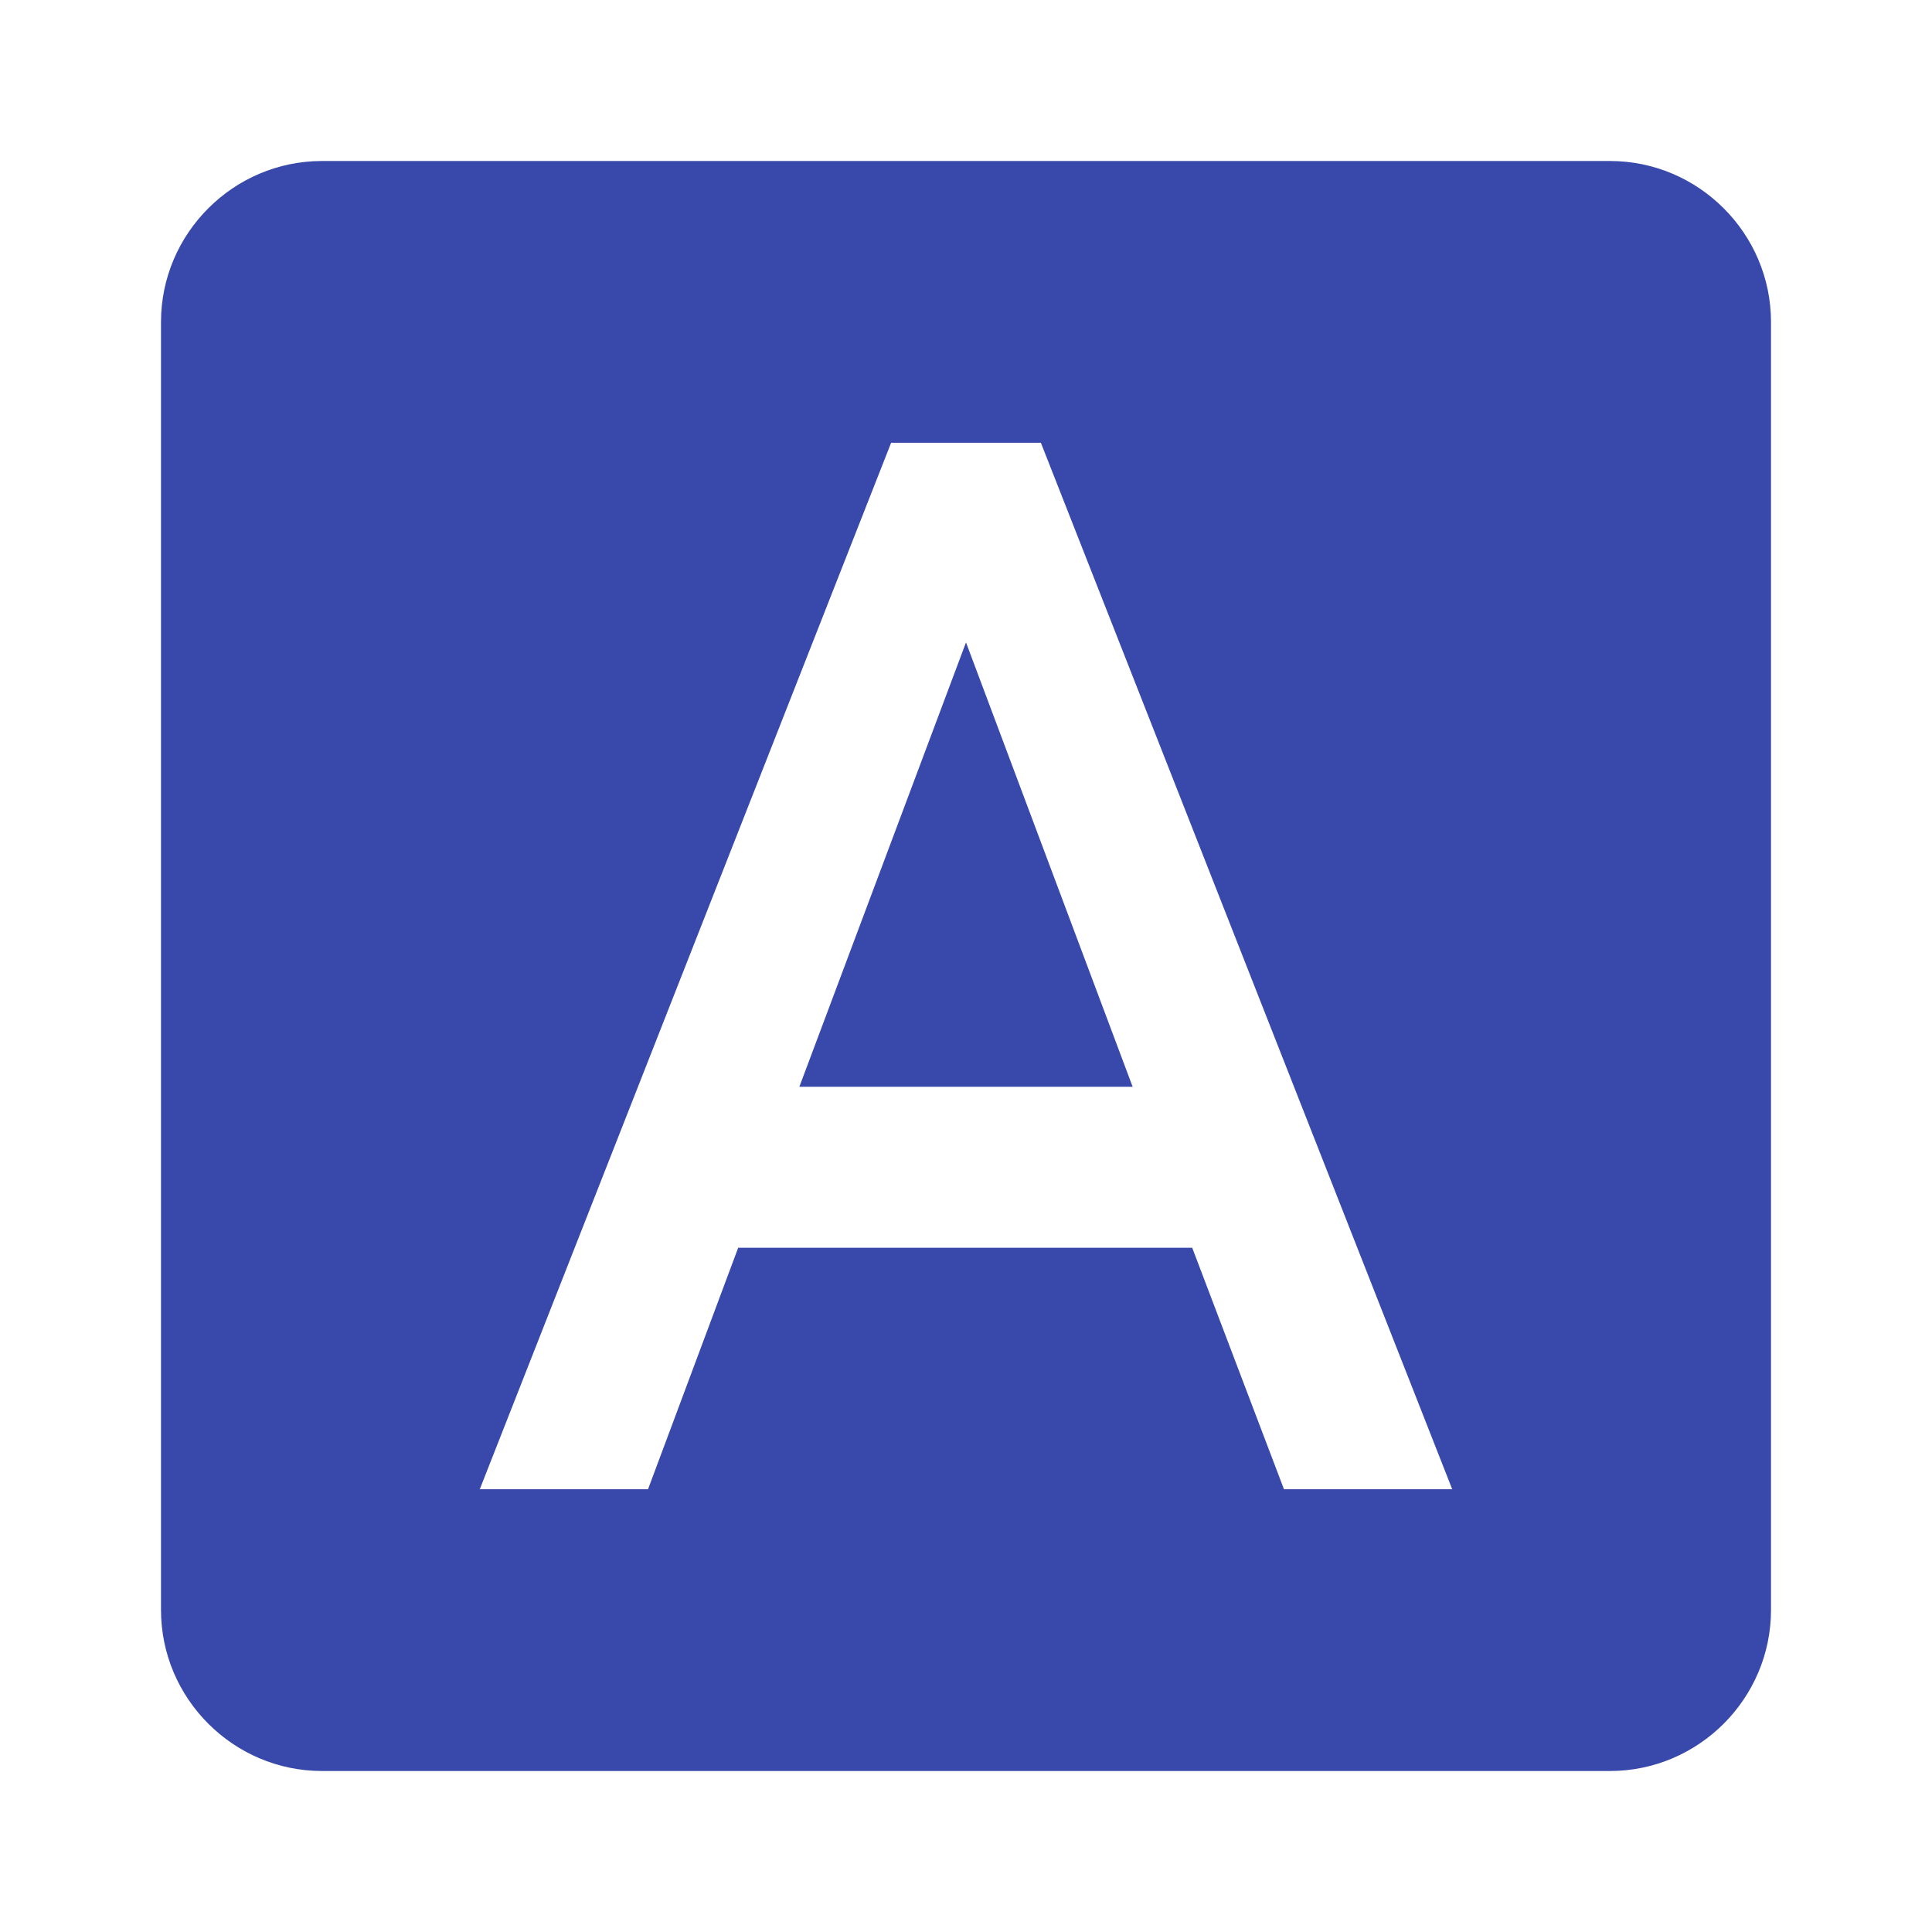
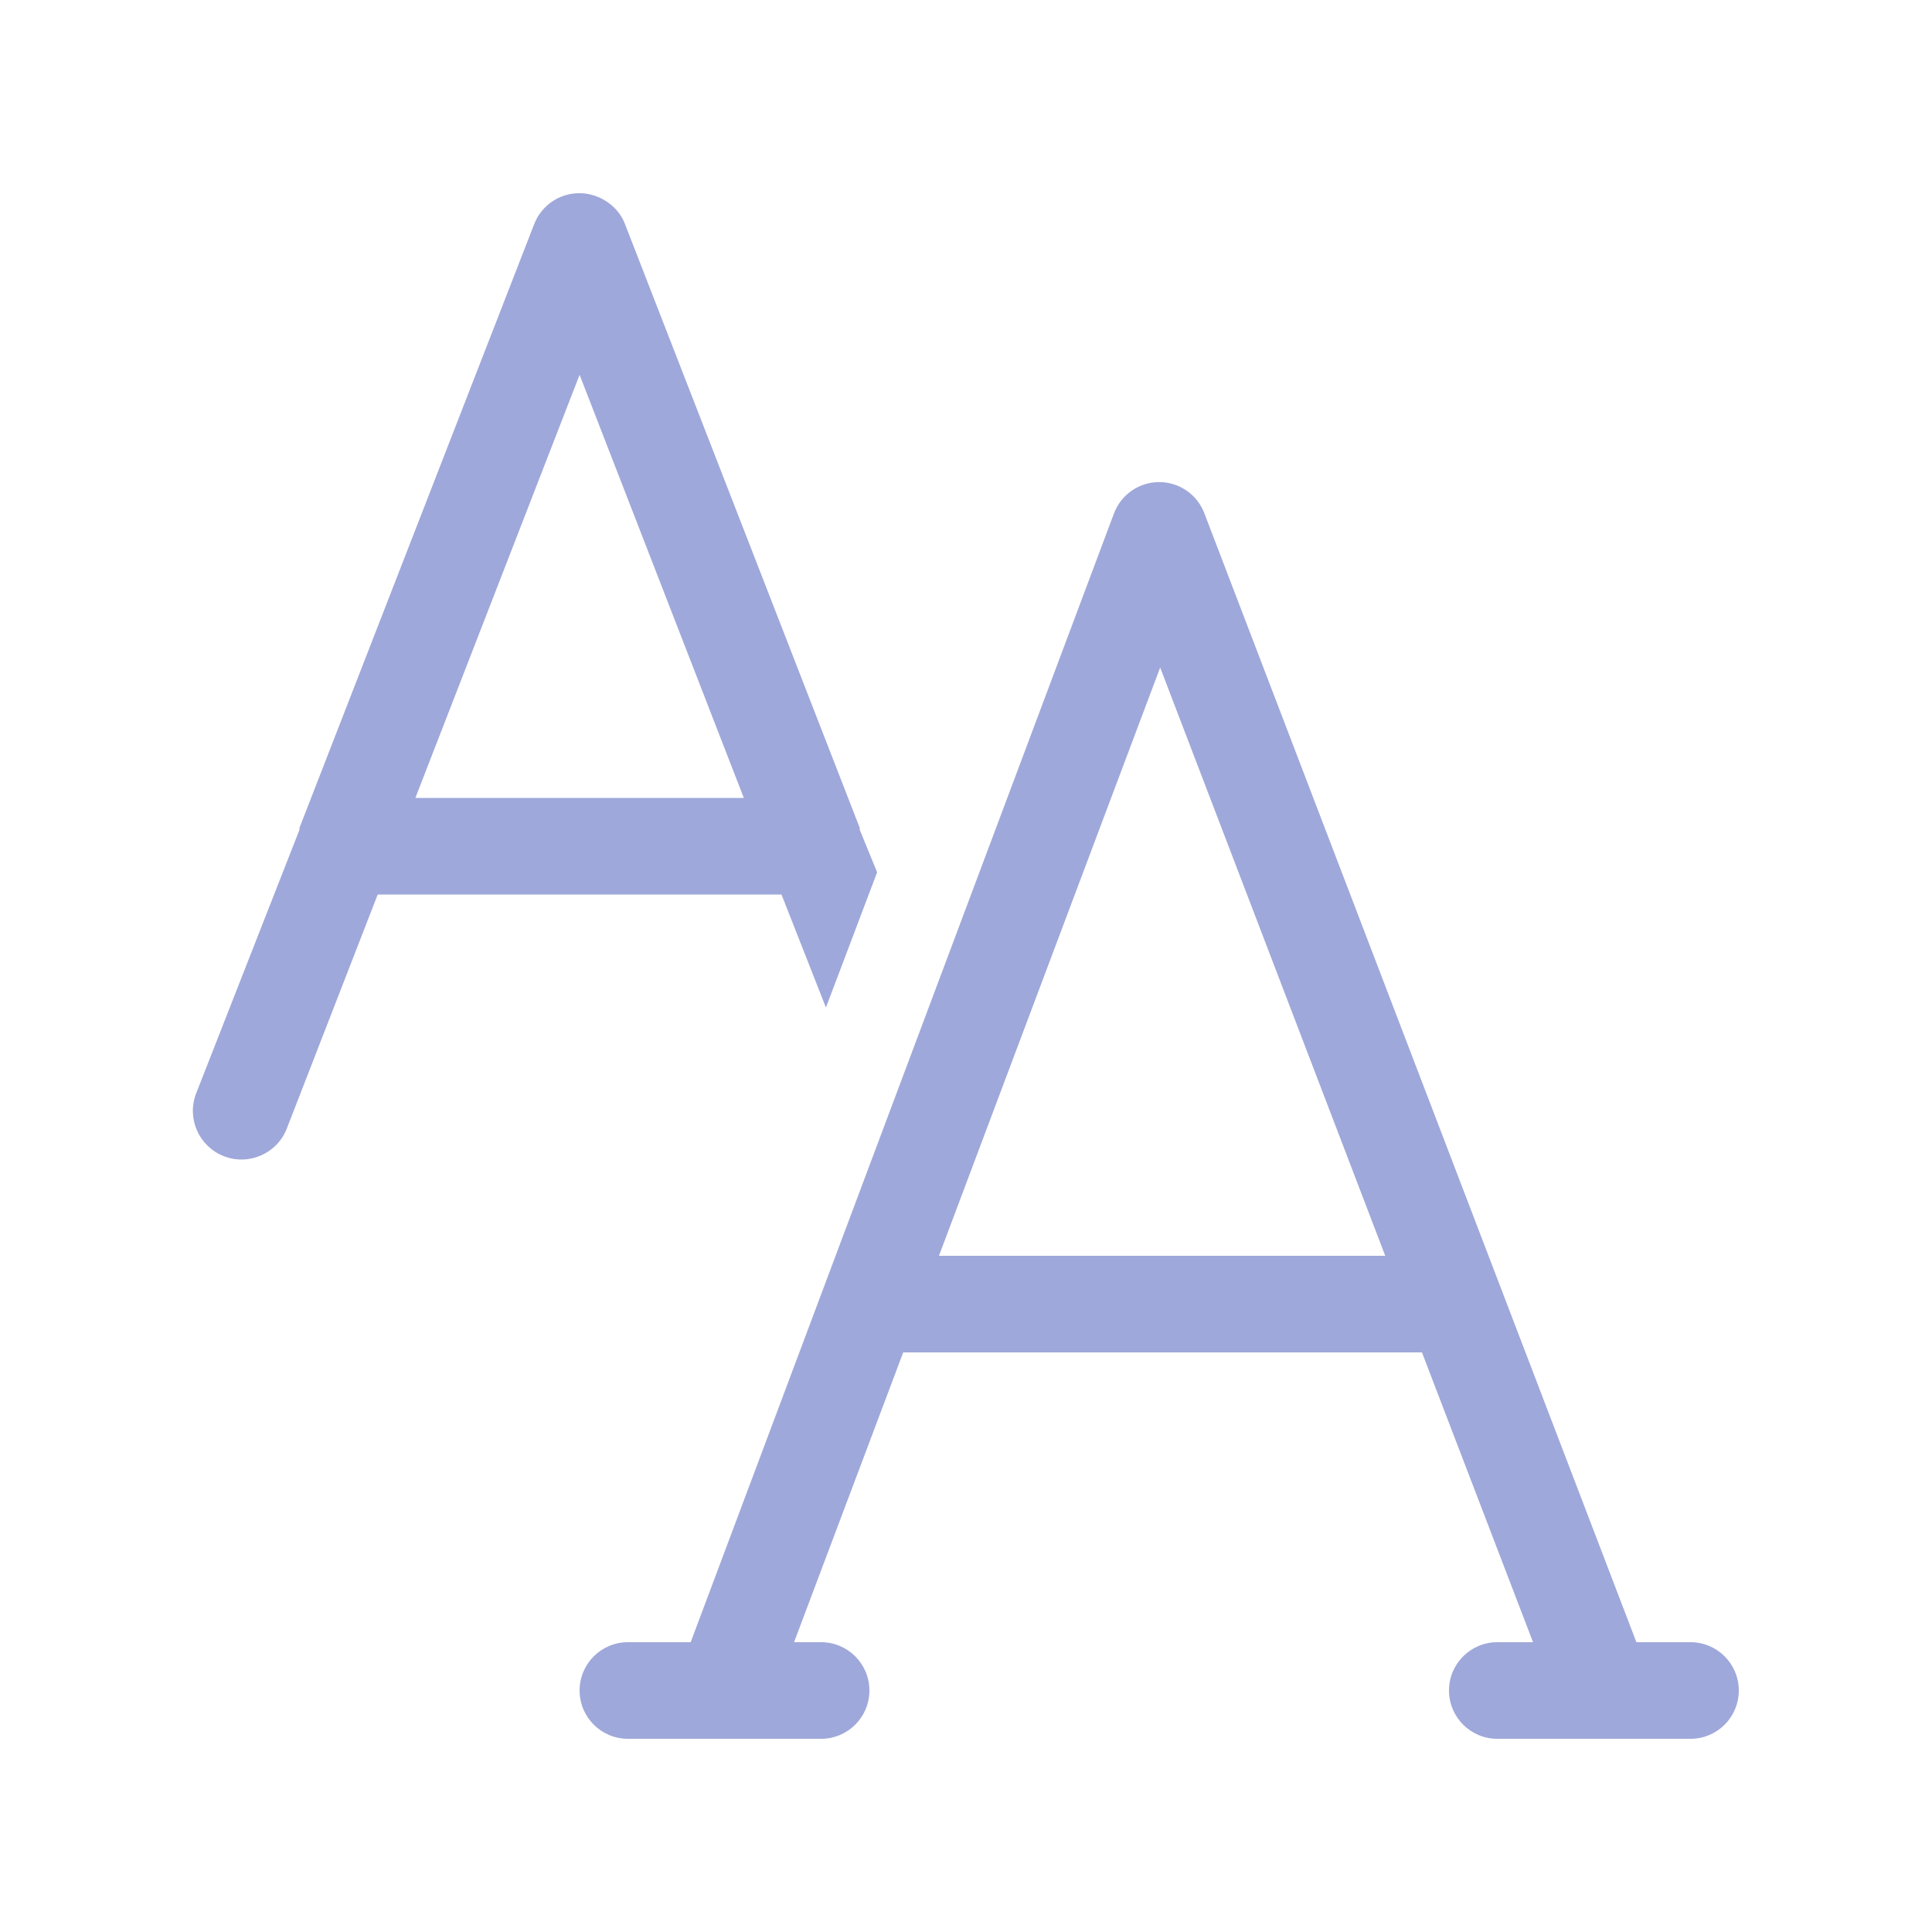
- <svg xmlns="http://www.w3.org/2000/svg" width="32" height="32" baseProfile="tiny" viewBox="0 0 24 24">
-   <path fill="#3949AB" d="M9.93 13.5h4.14L12 7.98zM20 2H4c-1.1 0-2 .9-2 2v16c0 1.1.9 2 2 2h16c1.1 0 2-.9 2-2V4c0-1.1-.9-2-2-2zm-4.05 16.5-1.14-3H9.17l-1.12 3H5.96l5.11-13h1.86l5.11 13h-2.09z" />
+ <svg width="32" height="32" viewBox="0 0 20 20">
+   <path fill="#9FA8DA" d="M6 2c.2 0 .4.13.47.32L8.9 8.57v.02l.18.44-.53 1.4-.46-1.17H3.91l-.94 2.42a.5.5 0 1 1-.94-.36L3.1 8.59v-.02l2.43-6.25A.5.5 0 0 1 6 2M4.3 8.26h3.4L6 3.88zm8.17-2.94a.5.5 0 0 0-.94 0L7.15 17H6.5a.5.5 0 0 0 0 1h2a.5.5 0 0 0 0-1h-.28l1.13-3h5.37l1.15 3h-.37a.5.5 0 1 0 0 1h2a.5.5 0 1 0 0-1h-.56zM14.34 13H9.72l2.29-6.09z" />
</svg>
